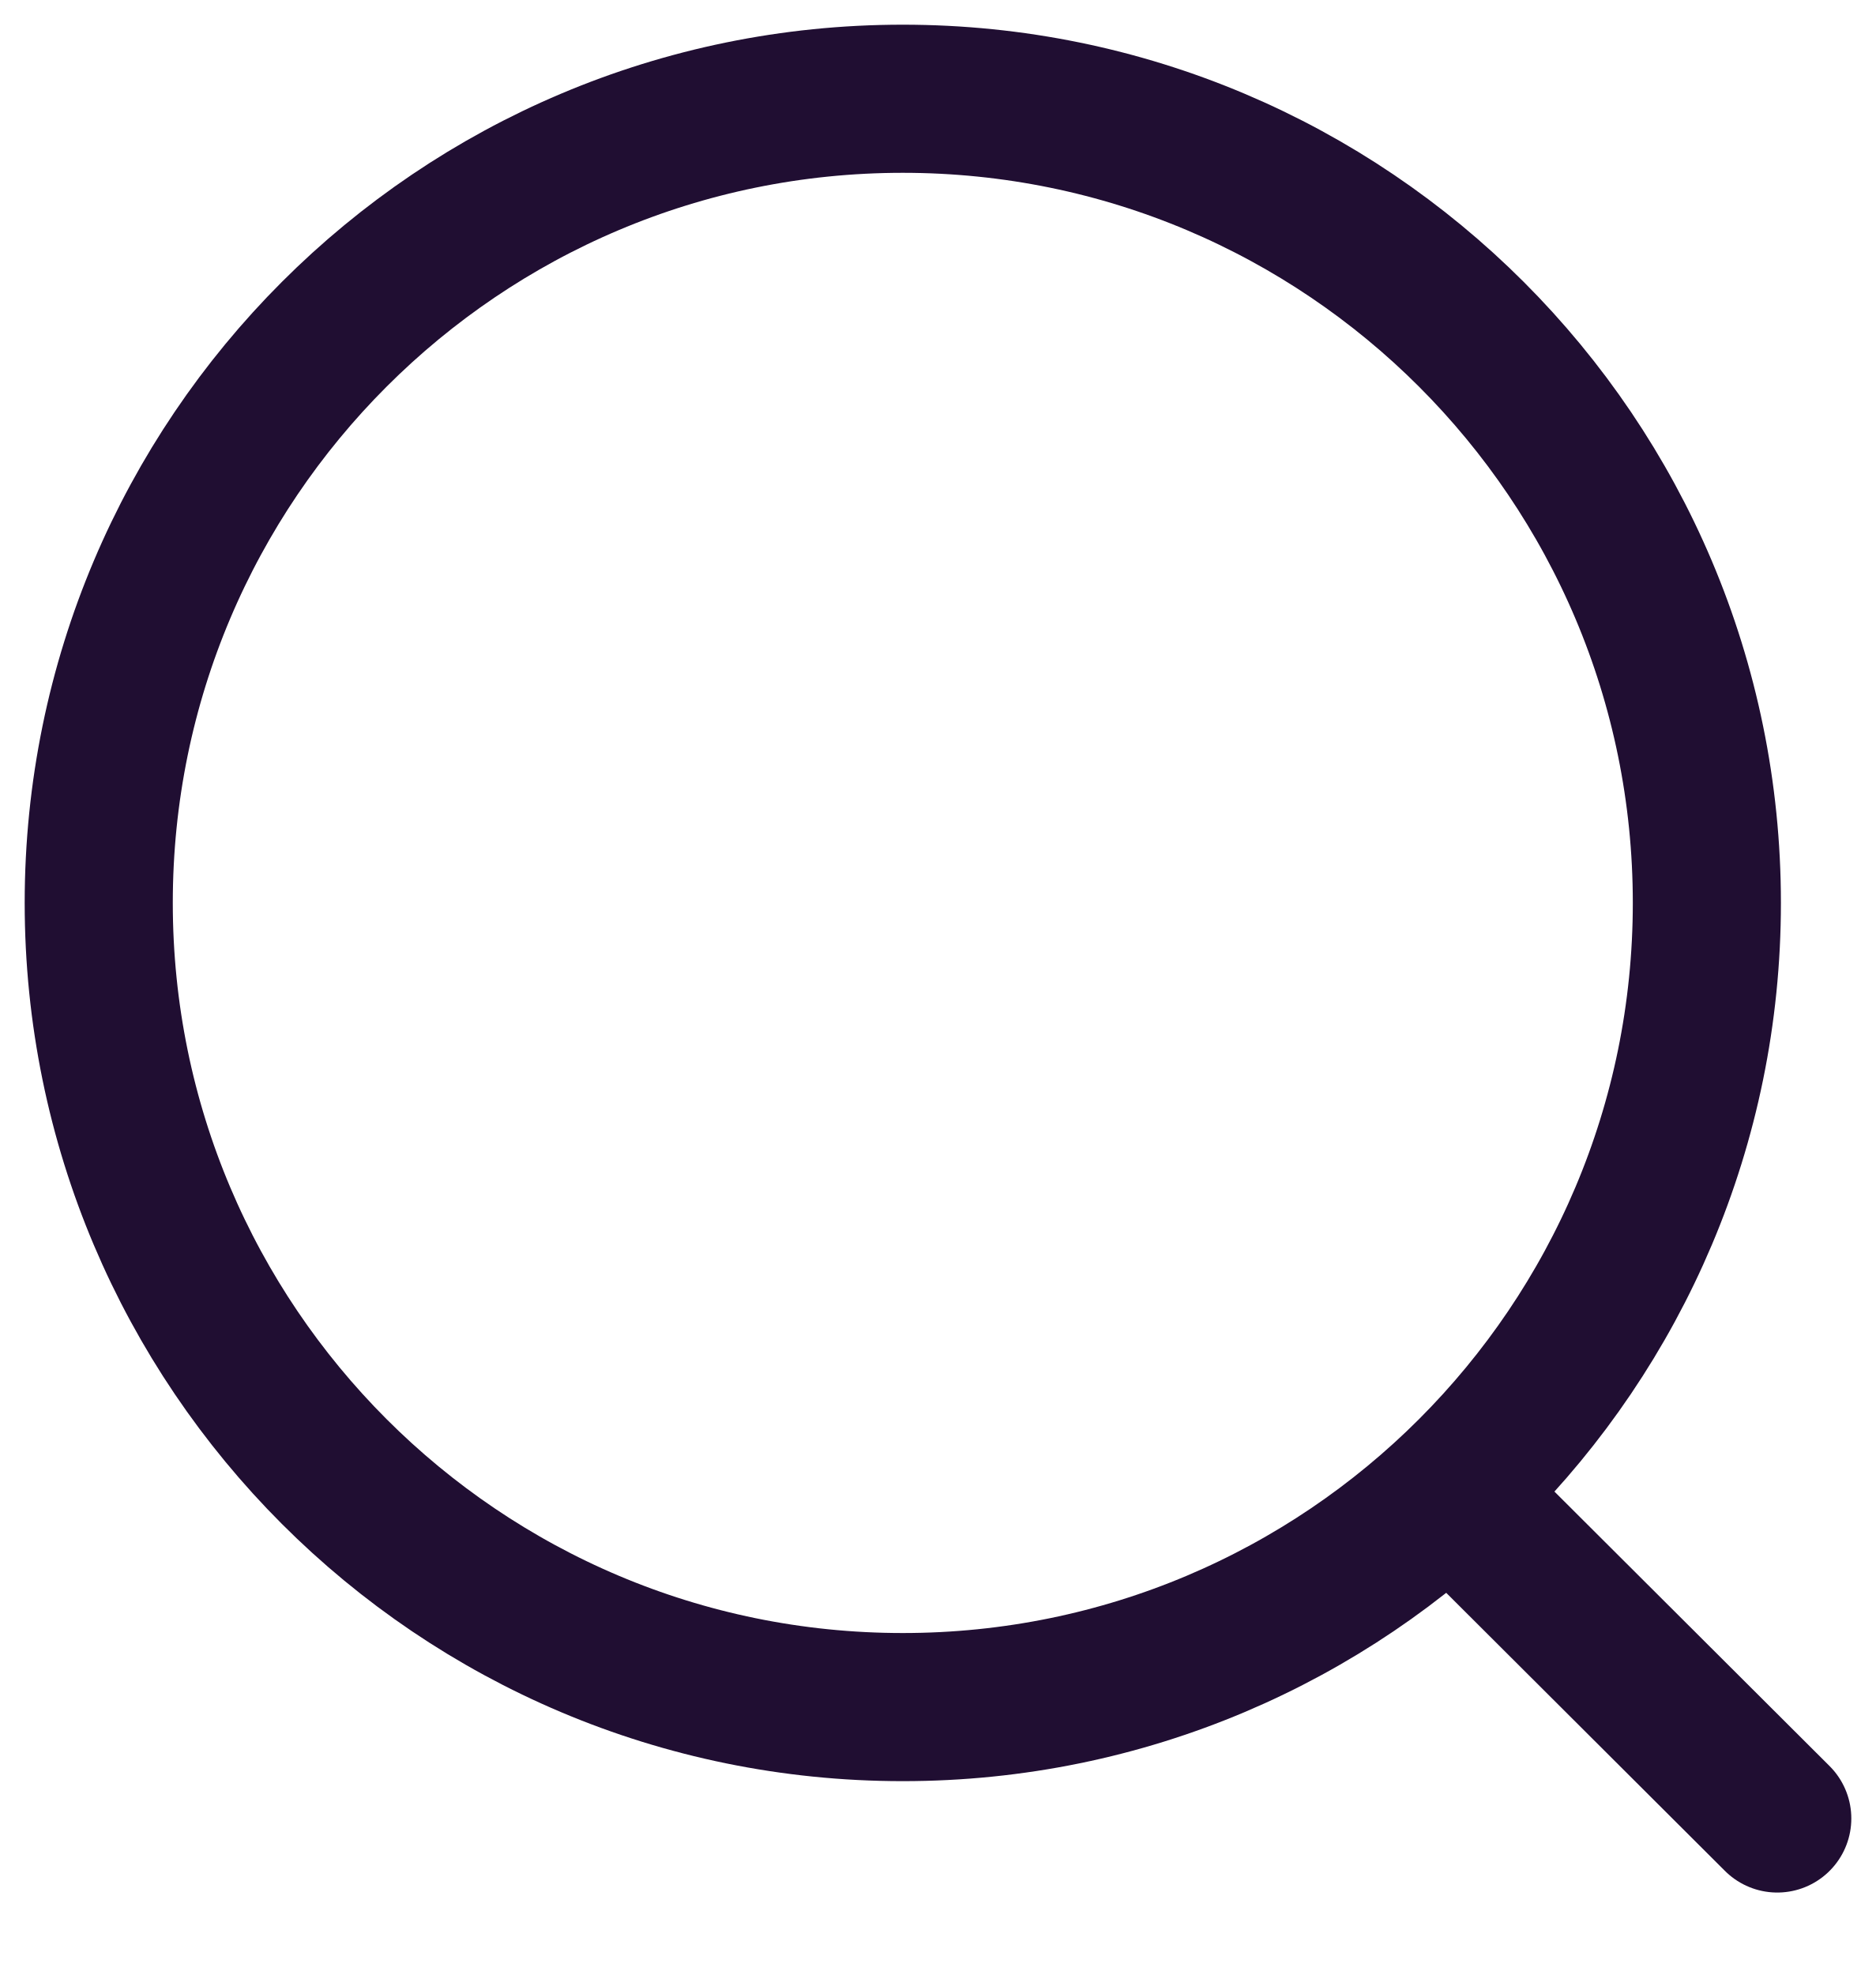
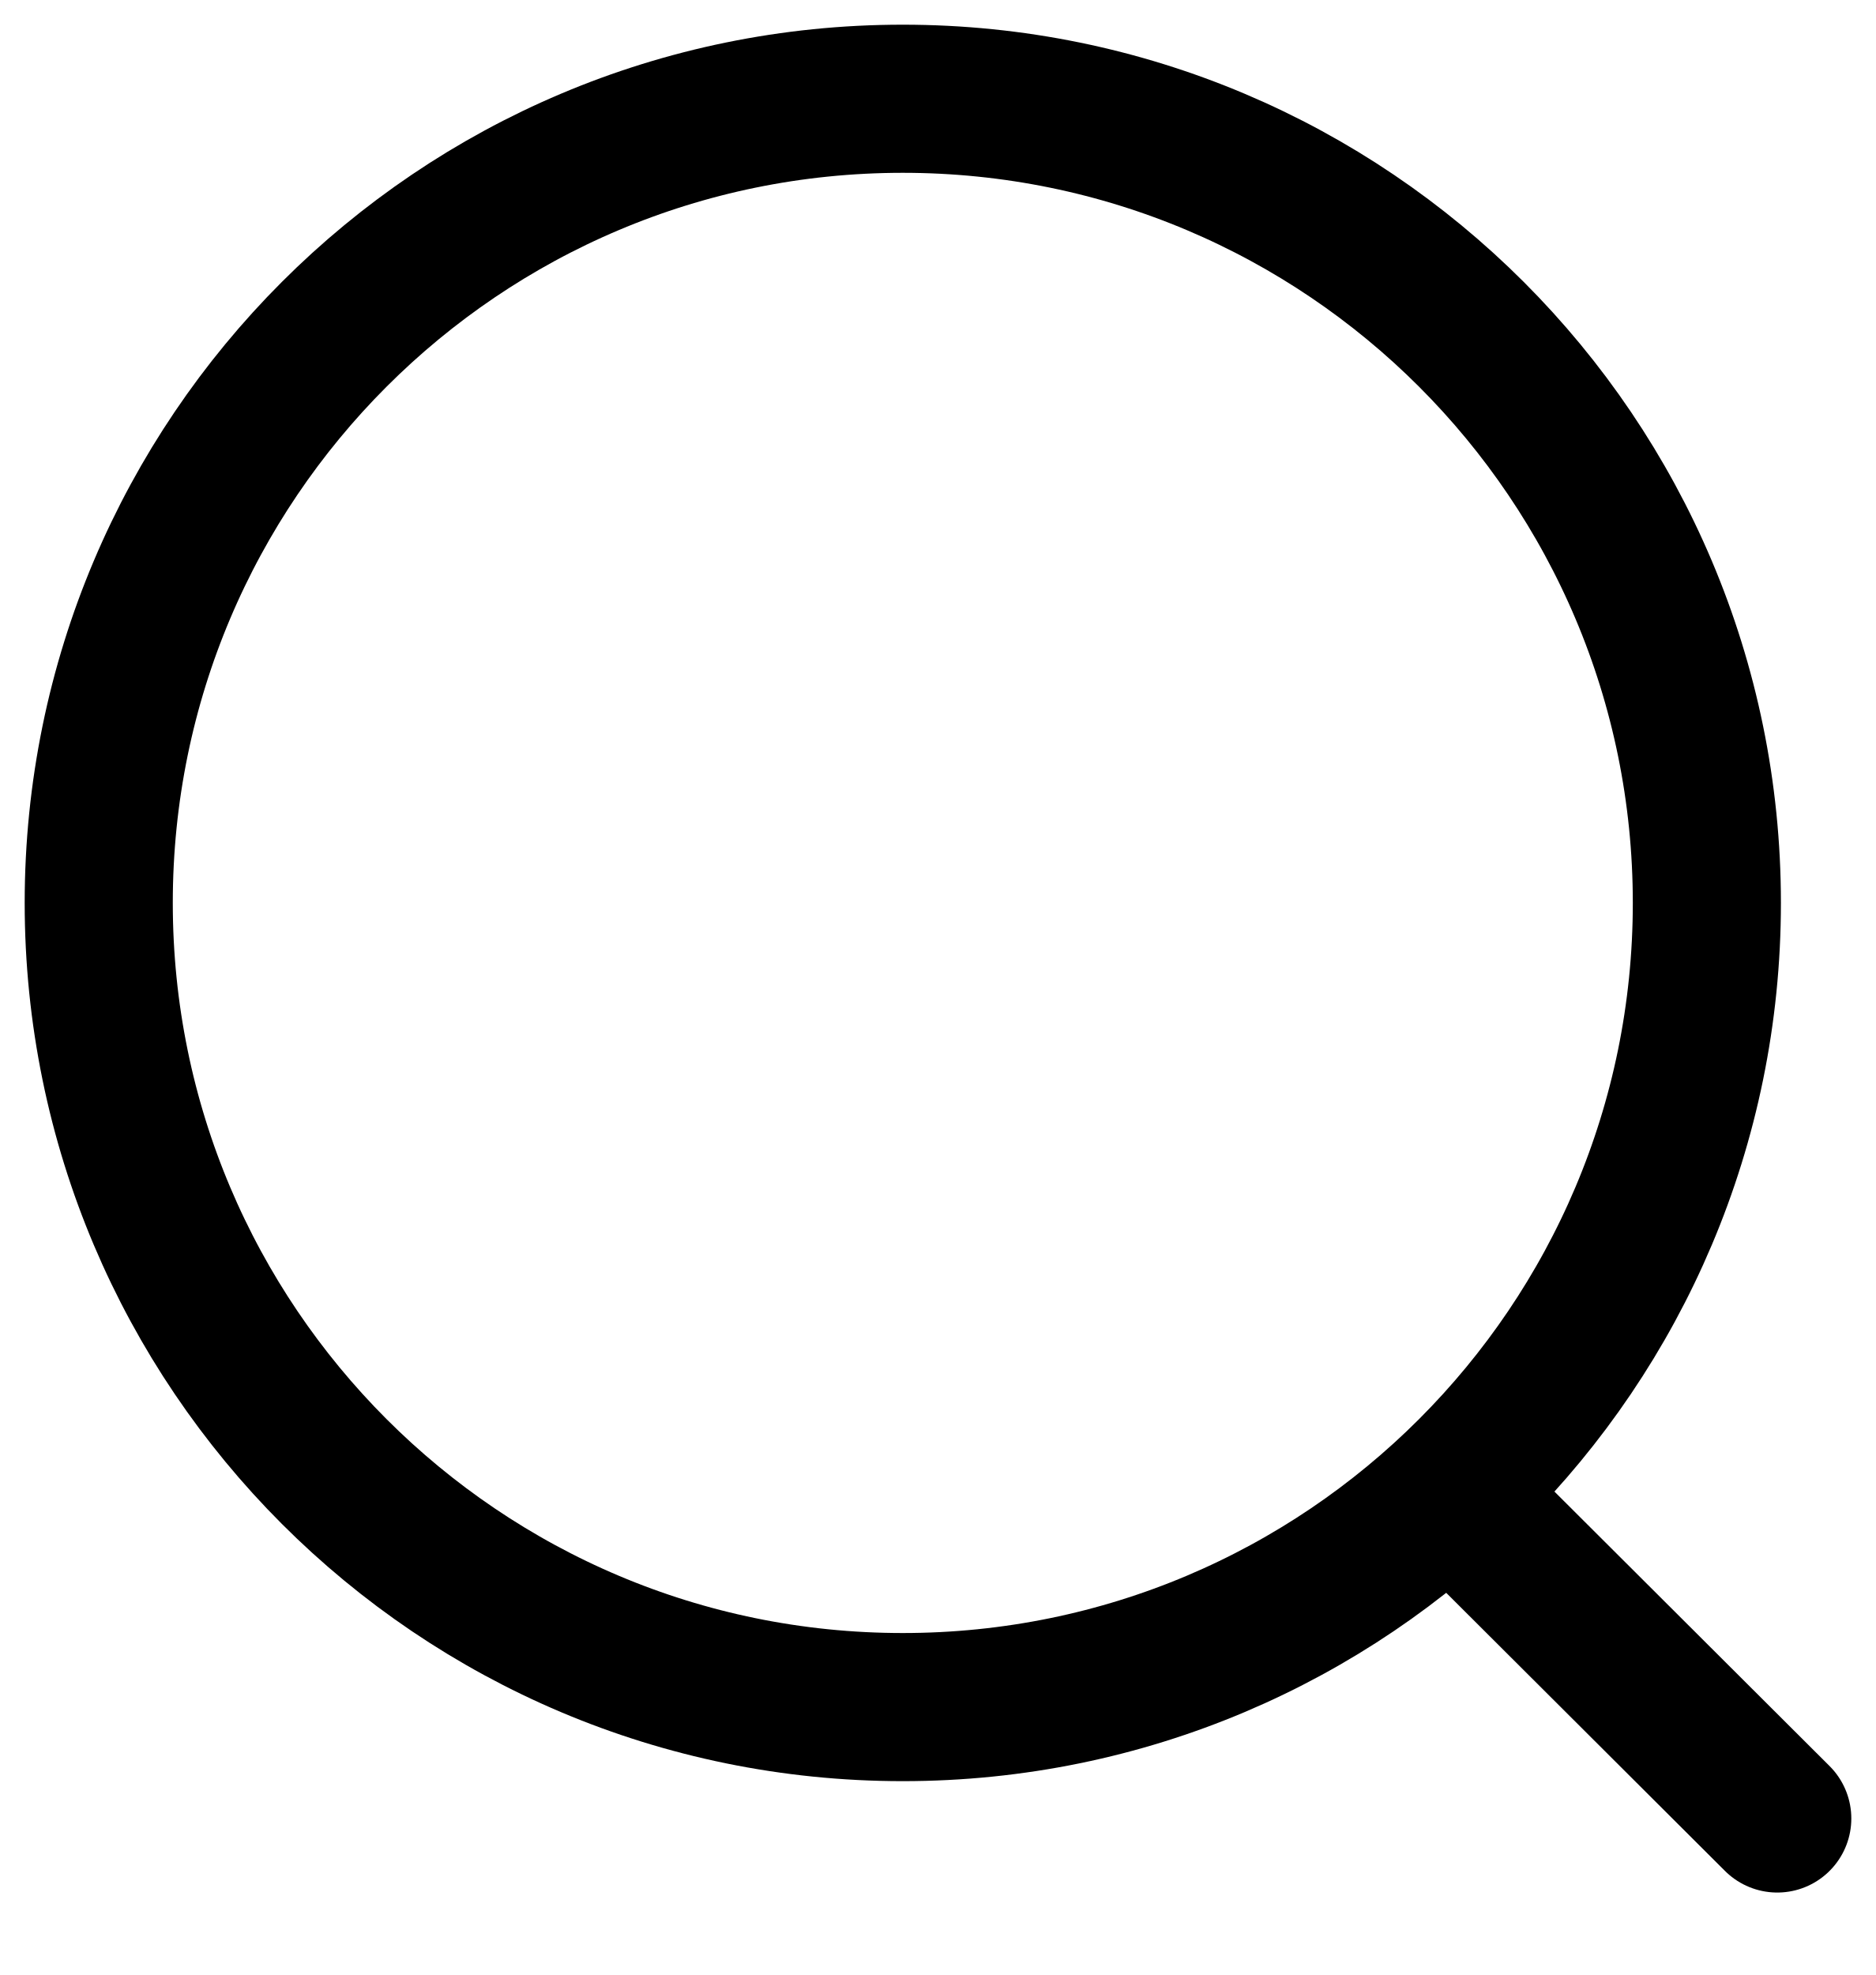
<svg xmlns="http://www.w3.org/2000/svg" width="19" height="20" viewBox="0 0 19 20" fill="none">
-   <path fill-rule="evenodd" clip-rule="evenodd" d="M9.143 17.287C13.641 17.287 17.287 13.641 17.287 9.143C17.287 4.646 13.641 1 9.143 1C4.646 1 1 4.646 1 9.143C1 13.641 4.646 17.287 9.143 17.287Z" stroke="#200E32" stroke-width="1.5" stroke-linecap="round" stroke-linejoin="round" />
-   <path d="M14.807 15.23L18 18.415" stroke="#200E32" stroke-width="1.5" stroke-linecap="round" stroke-linejoin="round" />
+   <path fill-rule="evenodd" clip-rule="evenodd" d="M9.143 17.287C13.641 17.287 17.287 13.641 17.287 9.143C17.287 4.646 13.641 1 9.143 1C4.646 1 1 4.646 1 9.143C1 13.641 4.646 17.287 9.143 17.287Z" stroke="currentColor" stroke-width="1.5" stroke-linecap="round" stroke-linejoin="round" />
+   <path d="M14.807 15.23L18 18.415" stroke="currentColor" stroke-width="1.5" stroke-linecap="round" stroke-linejoin="round" />
</svg>
